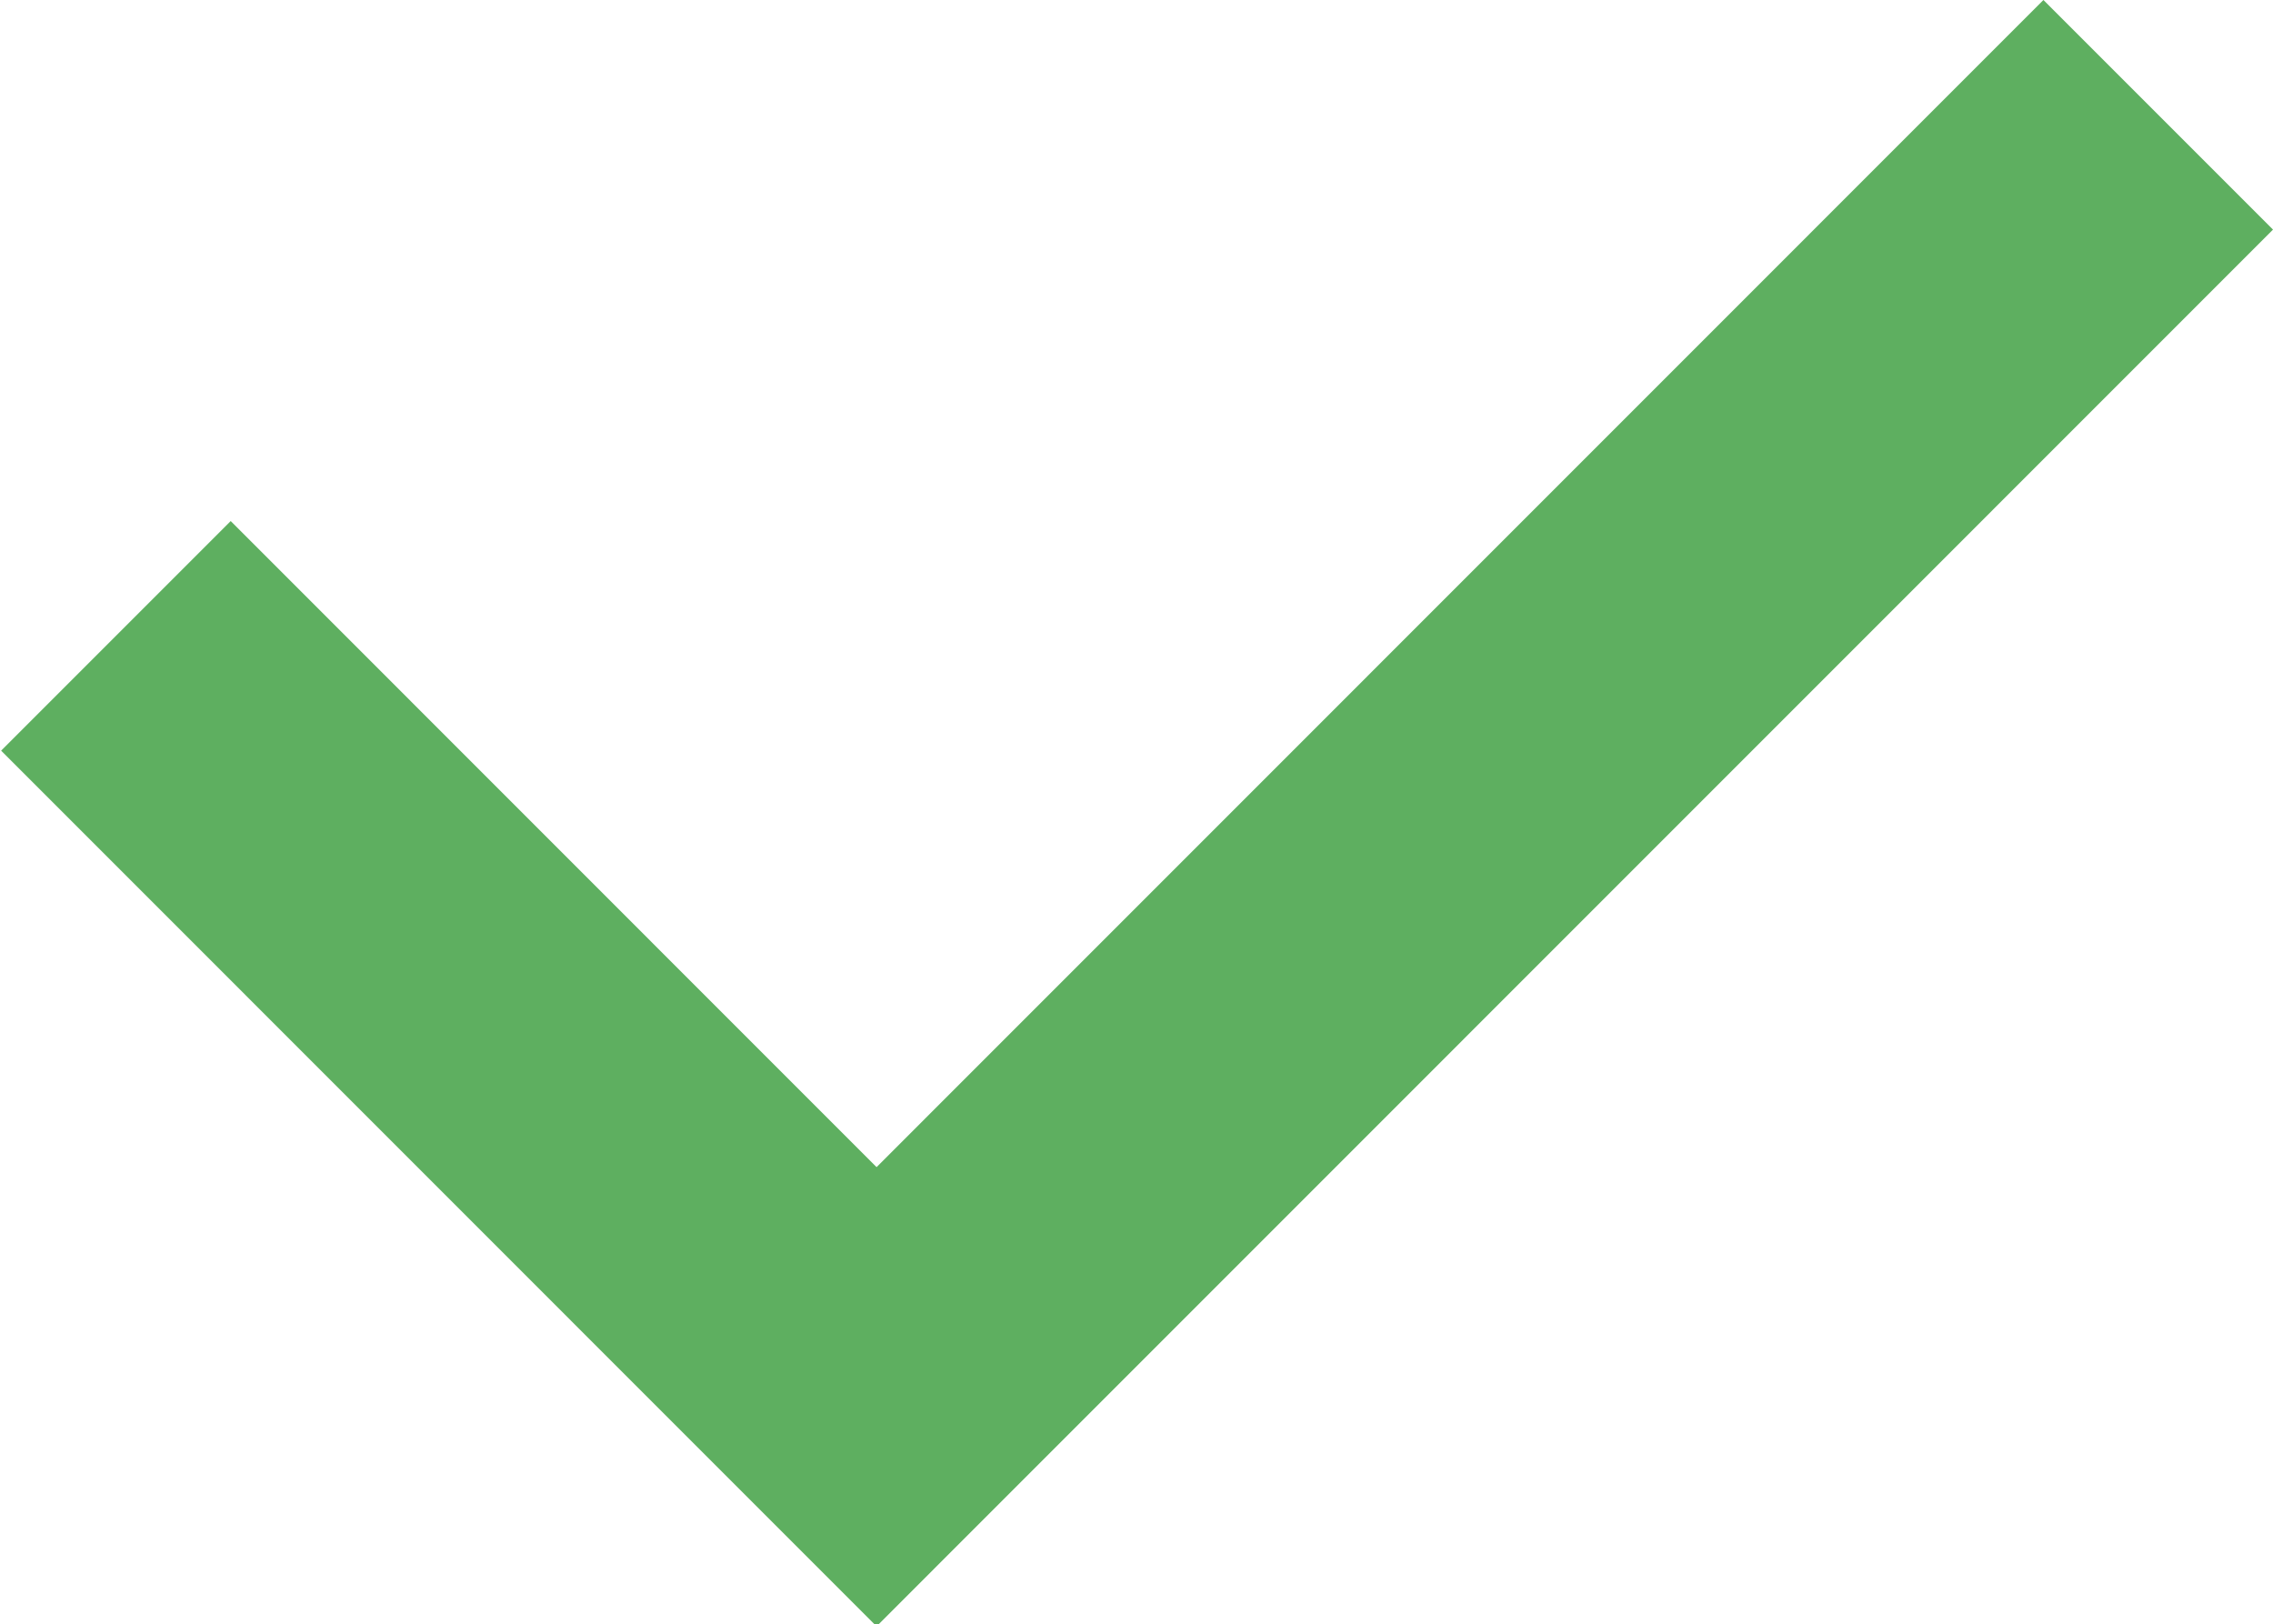
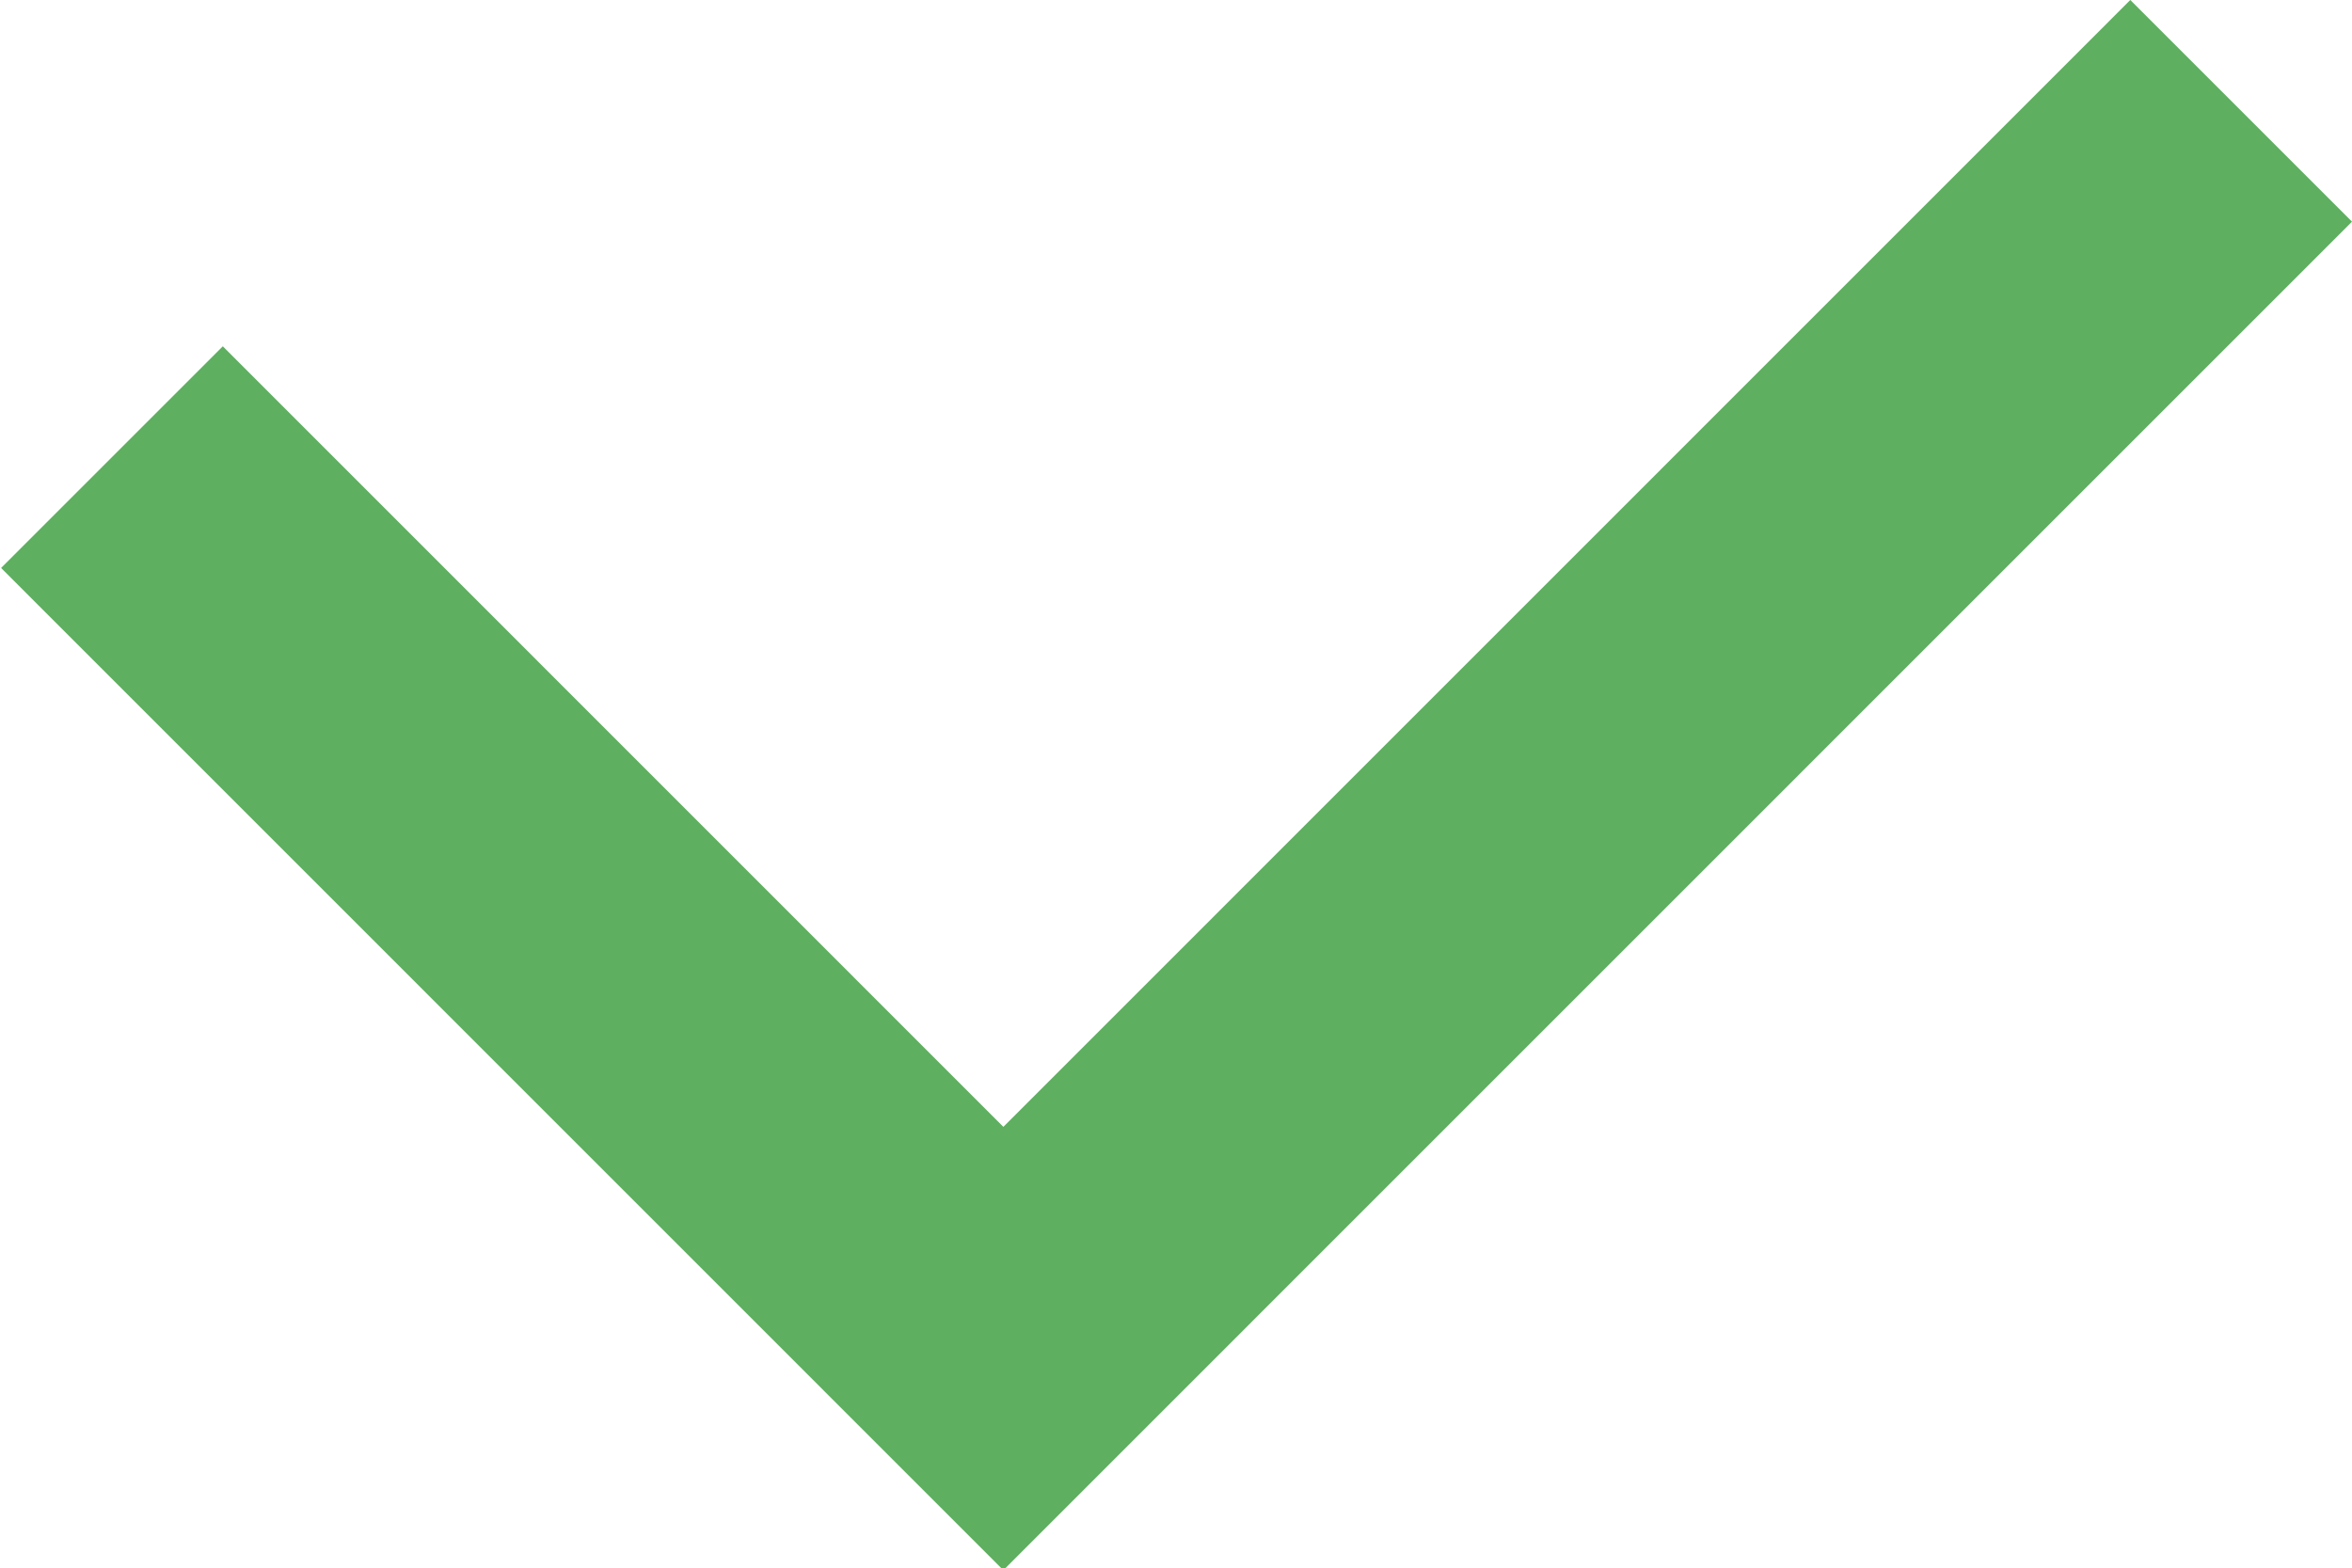
- <svg xmlns="http://www.w3.org/2000/svg" version="1.1" id="Слой_1" x="0px" y="0px" width="14px" height="10px" viewBox="0 0 14 10" enable-background="new 0 0 14 10" xml:space="preserve">
-   <polygon fill="#5EAF60" points="5.399,10.016 0.007,4.623 1.421,3.209 5.399,7.188 12.586,0 14,1.414 " />
+ <svg xmlns="http://www.w3.org/2000/svg" version="1.1" id="Слой_1" x="0px" y="0px" width="15px" height="10px" viewBox="0 0 15 10" enable-background="new 0 0 15 10" xml:space="preserve">
+   <polygon fill="#5EAF60" points="6.399,10.016 0.007,3.623 1.421,2.209 6.399,7.188 13.586,0 15,1.414 " />
</svg>
